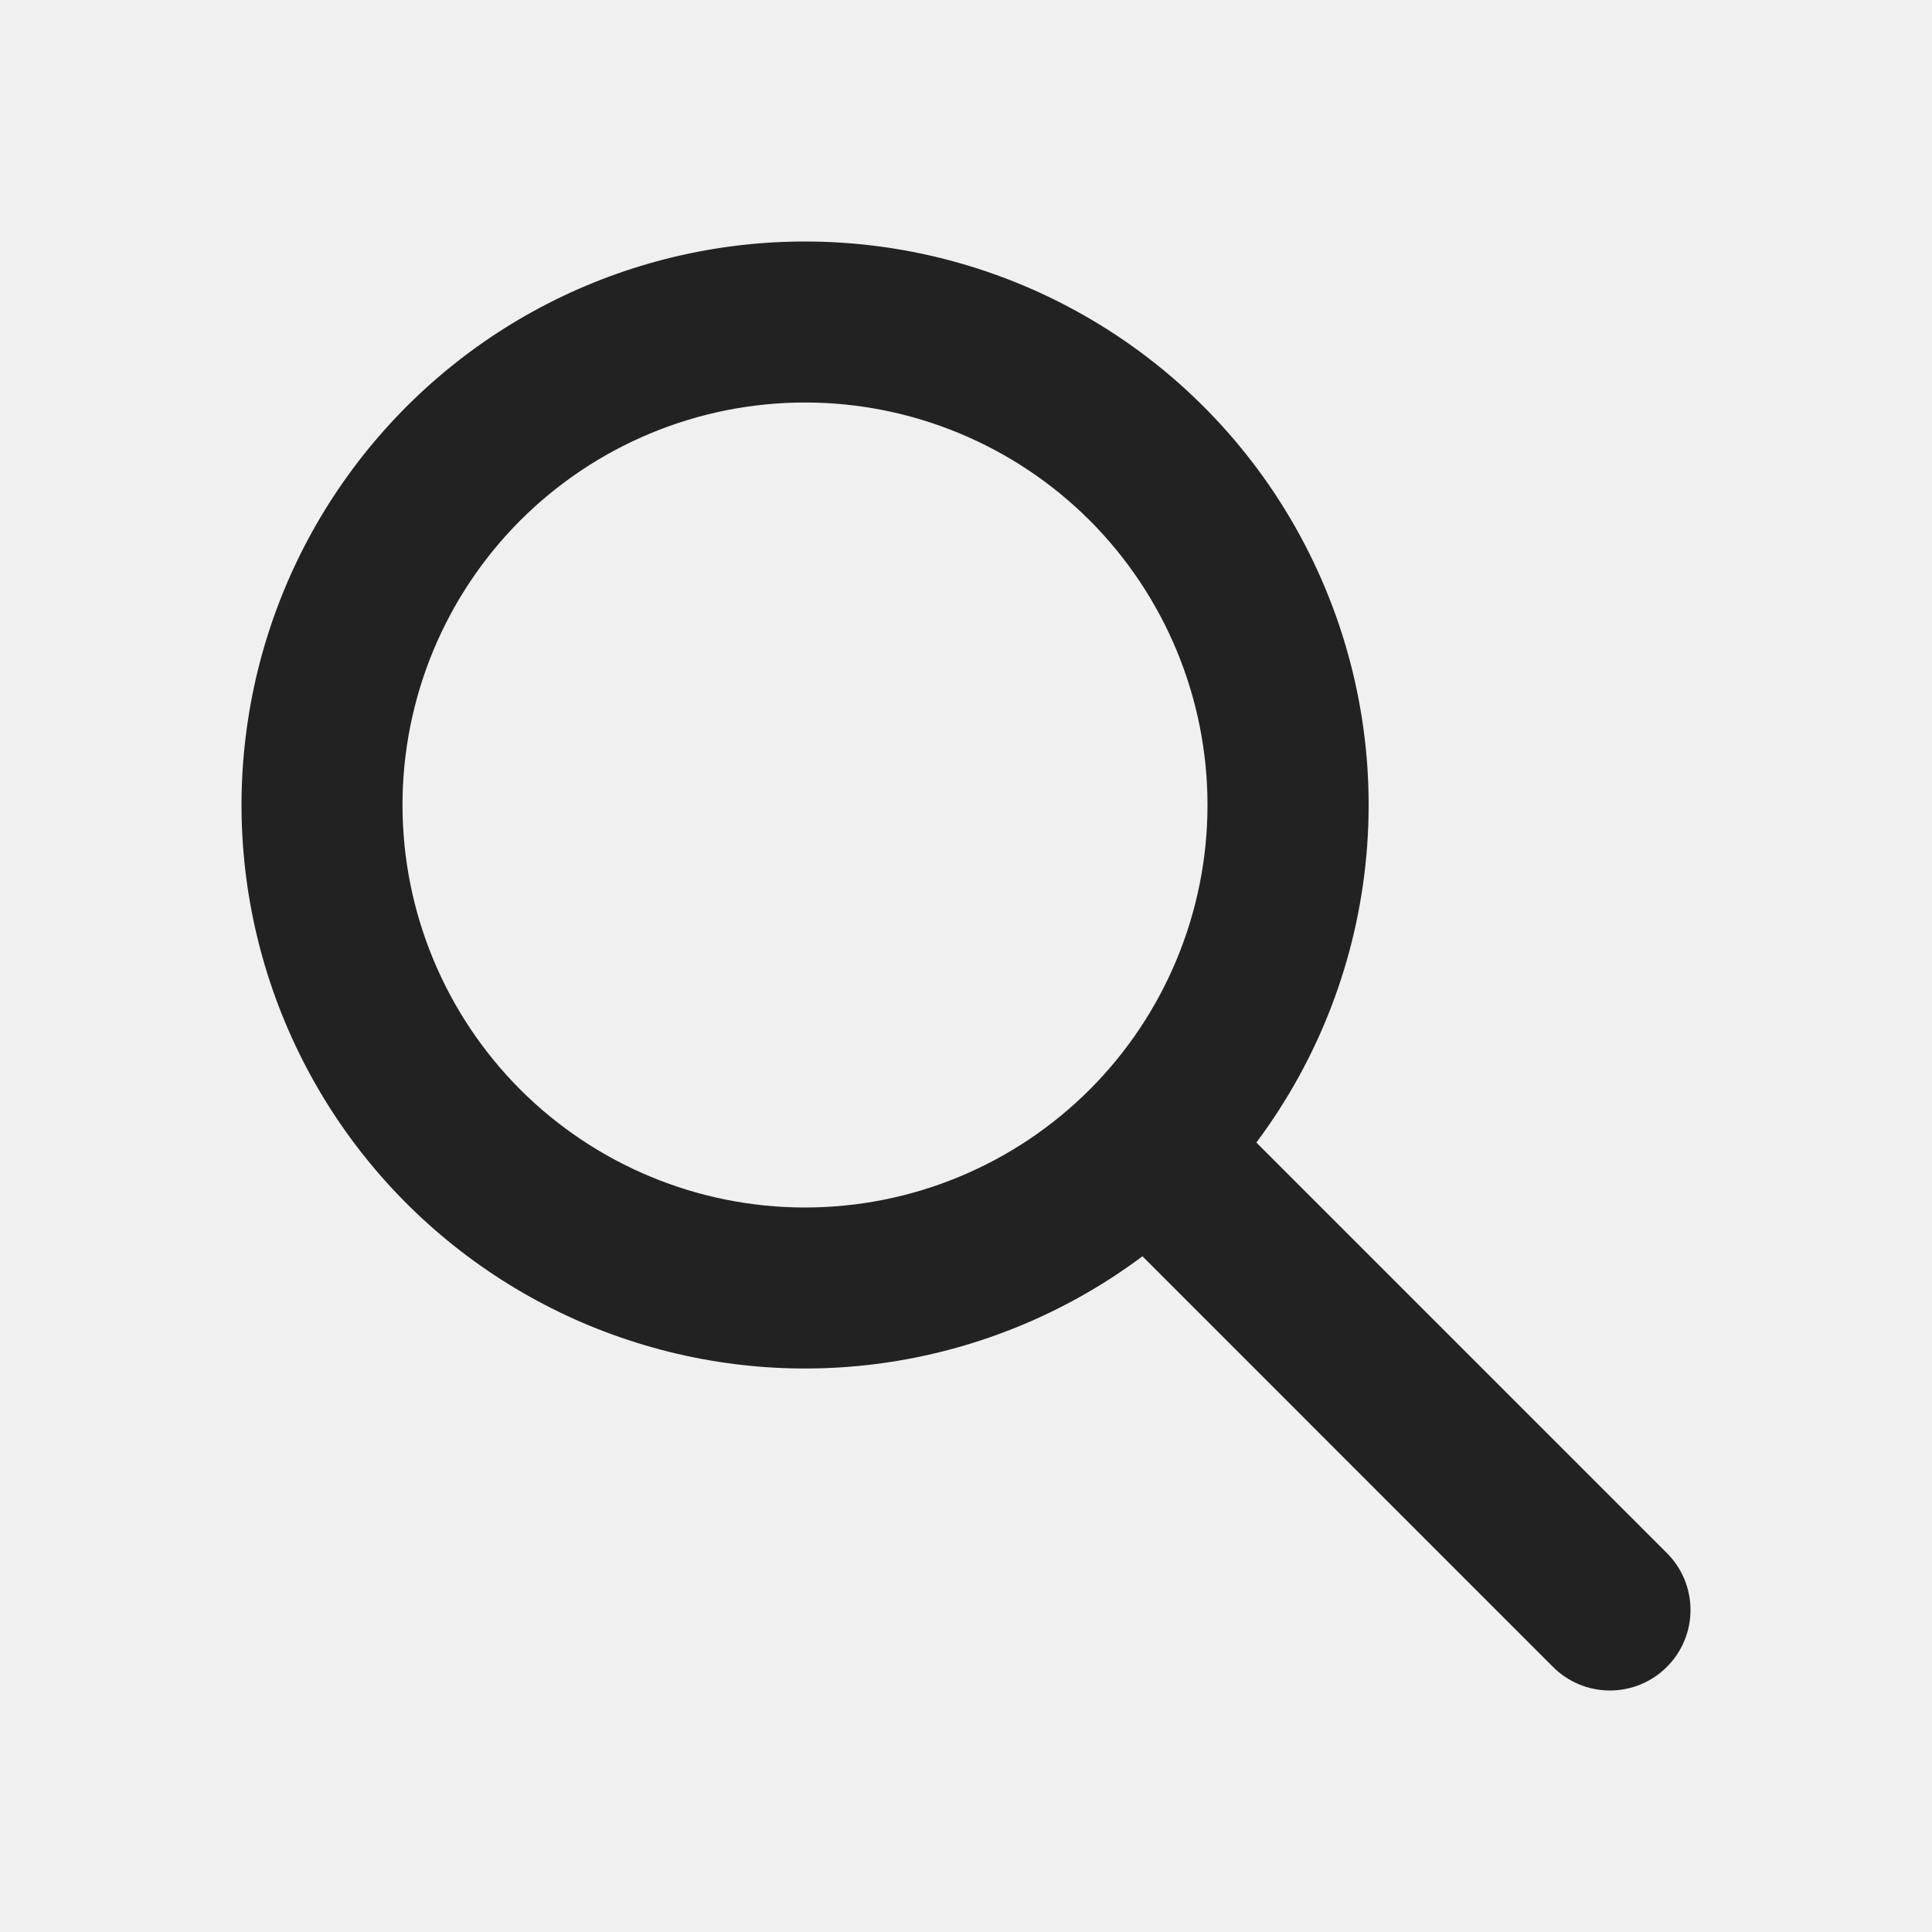
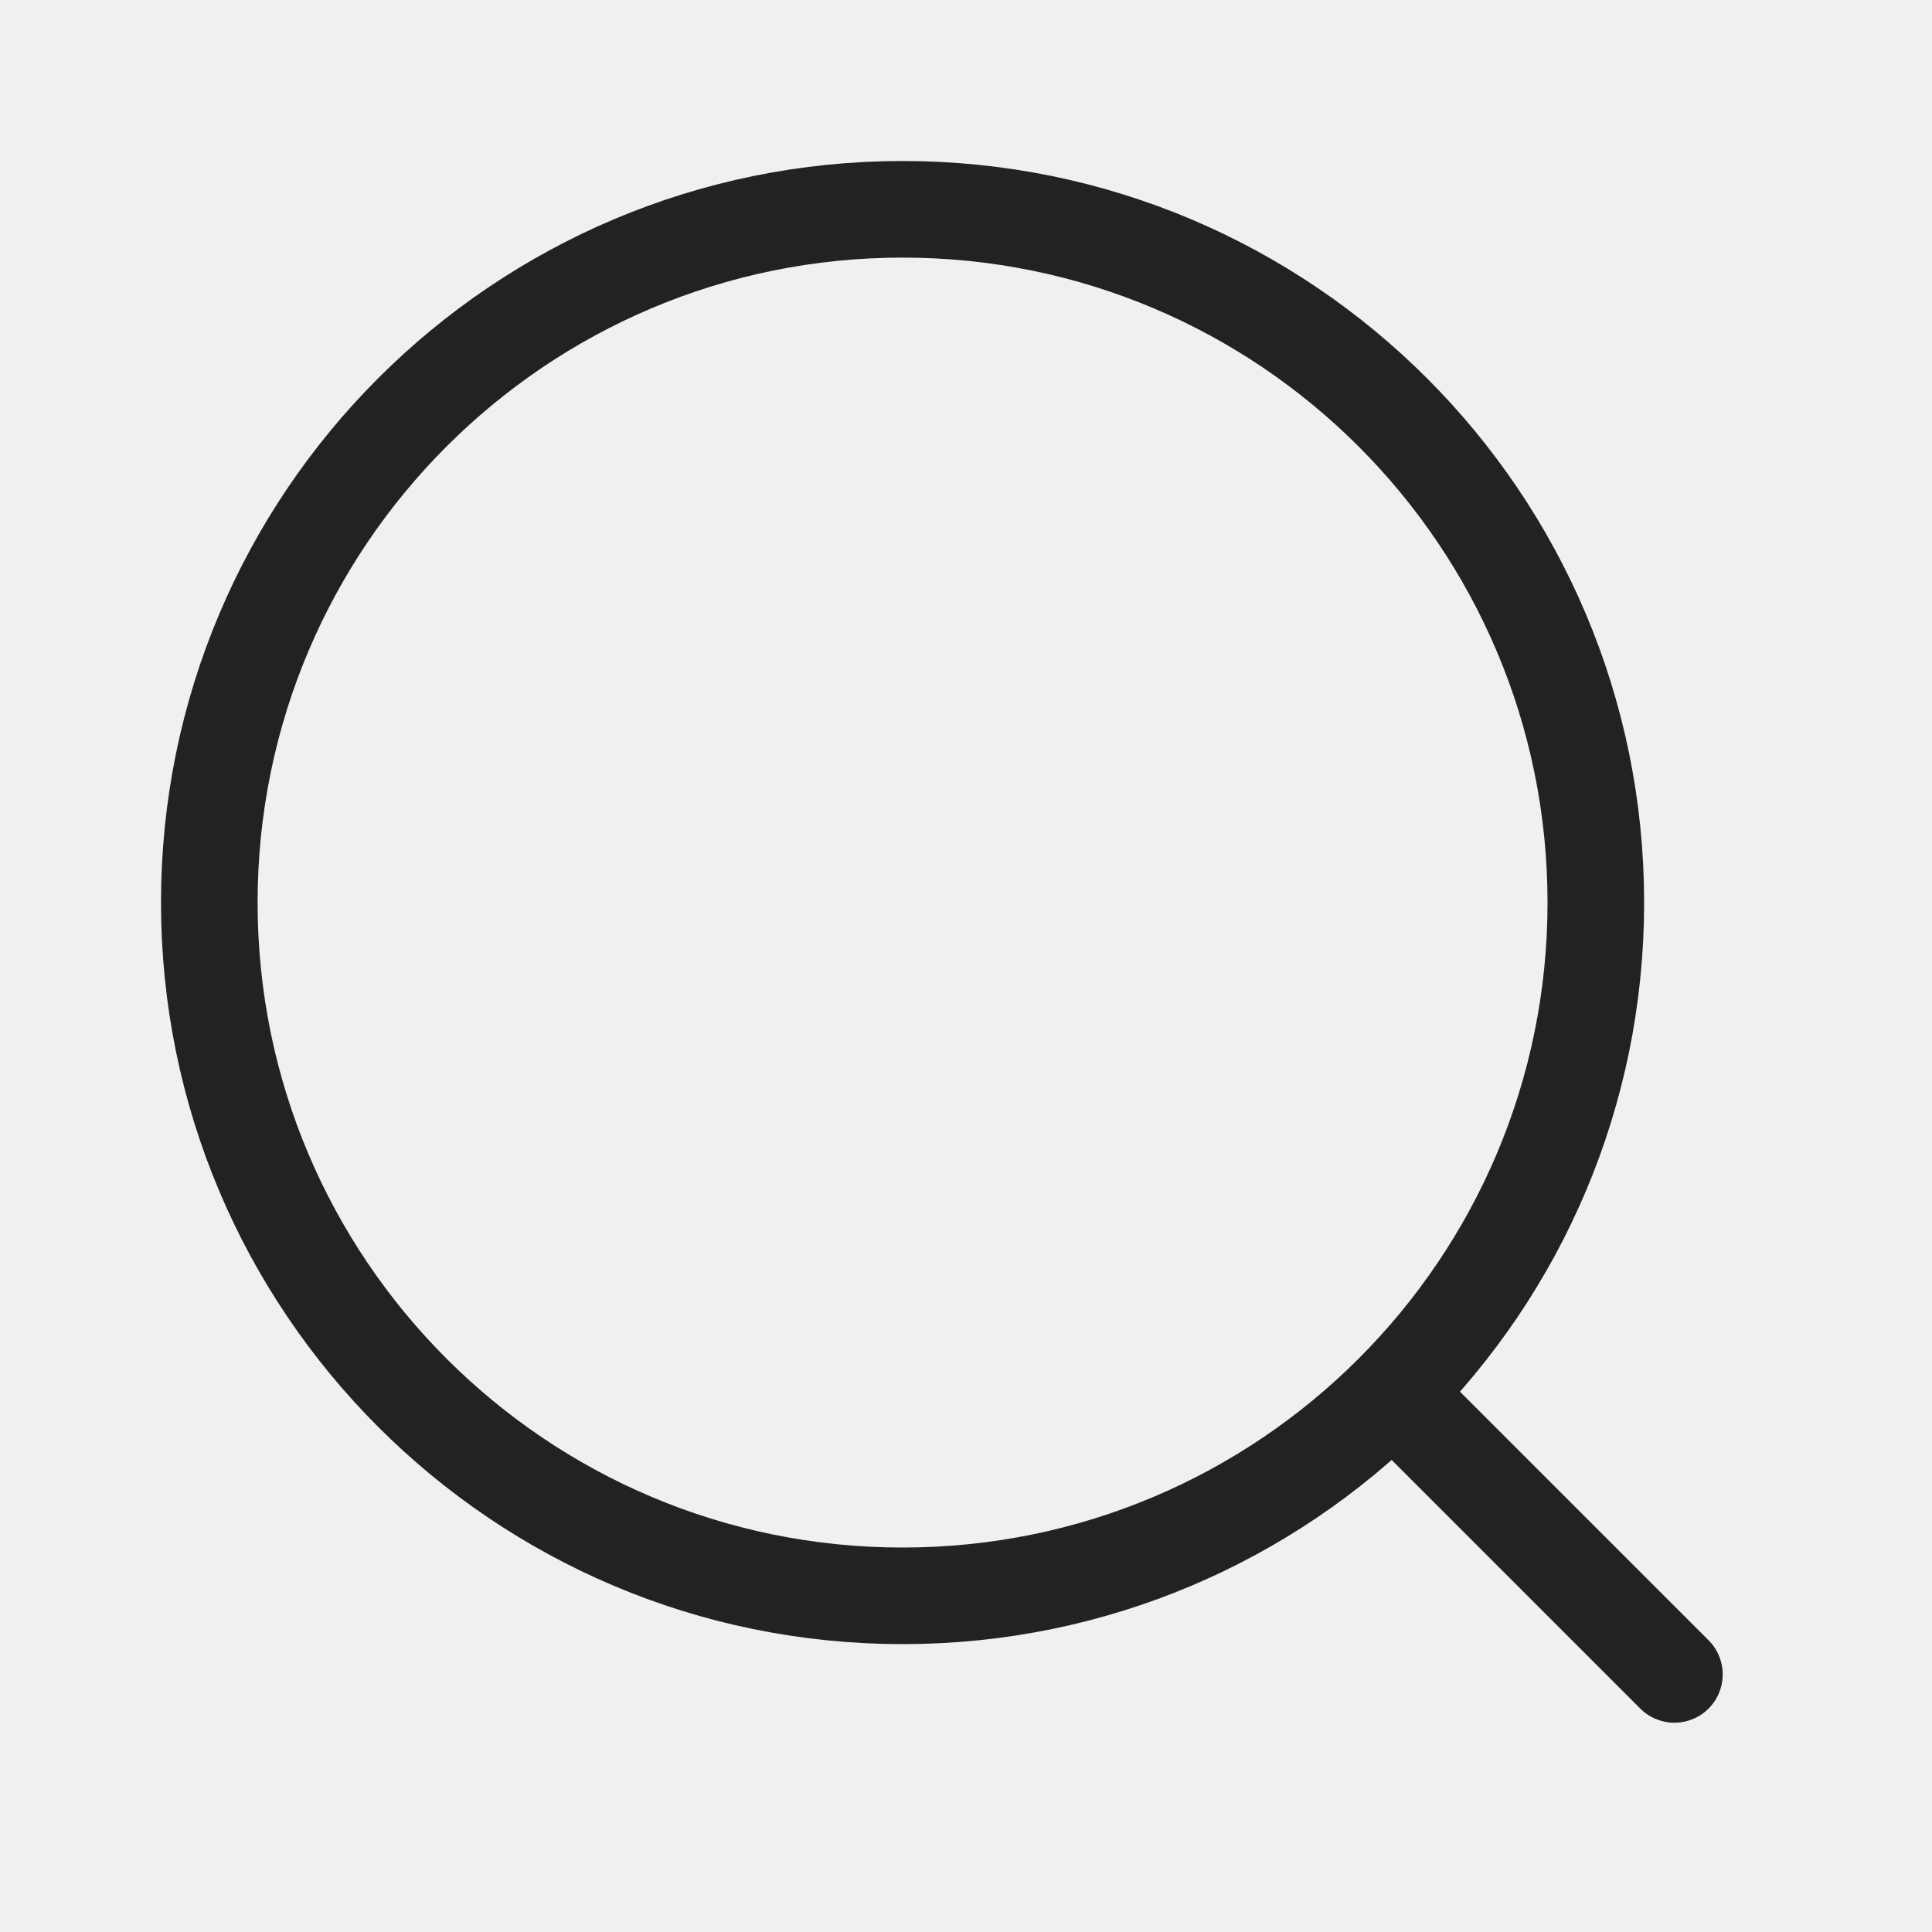
<svg xmlns="http://www.w3.org/2000/svg" width="24" height="24" viewBox="0 0 24 24" fill="none">
-   <g clip-path="url(#clip0_153_947)">
-     <g clip-path="url(#clip1_153_947)">
-       <path fill-rule="evenodd" clip-rule="evenodd" d="M5 10C5 8.674 5.527 7.402 6.464 6.464C7.402 5.527 8.674 5 10 5C11.326 5 12.598 5.527 13.536 6.464C14.473 7.402 15 8.674 15 10C15 11.326 14.473 12.598 13.536 13.536C12.598 14.473 11.326 15 10 15C8.674 15 7.402 14.473 6.464 13.536C5.527 12.598 5 11.326 5 10ZM10 3C8.891 3 7.798 3.263 6.811 3.768C5.824 4.273 4.971 5.006 4.323 5.905C3.674 6.804 3.248 7.845 3.081 8.941C2.913 10.037 3.008 11.157 3.358 12.209C3.708 13.261 4.302 14.215 5.093 14.992C5.884 15.769 6.848 16.348 7.906 16.679C8.964 17.011 10.085 17.087 11.178 16.9C12.271 16.713 13.304 16.27 14.192 15.606L19.292 20.707C19.48 20.895 19.734 21 19.999 21C20.264 21 20.519 20.895 20.706 20.707C20.894 20.52 21 20.266 21 20C21 19.735 20.895 19.481 20.707 19.293L15.607 14.193C16.385 13.152 16.859 11.916 16.974 10.622C17.09 9.327 16.842 8.027 16.26 6.865C15.678 5.703 14.785 4.726 13.679 4.044C12.573 3.361 11.299 3 10 3Z" fill="#222222" />
-     </g>
-   </g>
-   <defs>
-     <clipPath id="clip0_153_947">
-       <rect width="24" height="24" fill="white" />
-     </clipPath>
-     <clipPath id="clip1_153_947">
-       <rect width="24" height="24" fill="white" />
-     </clipPath>
-   </defs>
+   <path d="M17.5 17.5L20.8 20.8" stroke="#222222" stroke-width="1.2" stroke-linecap="round" />
+   <circle cx="11.212" cy="11.212" r="8.612" stroke="#222222" stroke-width="1.2" />
</svg>
